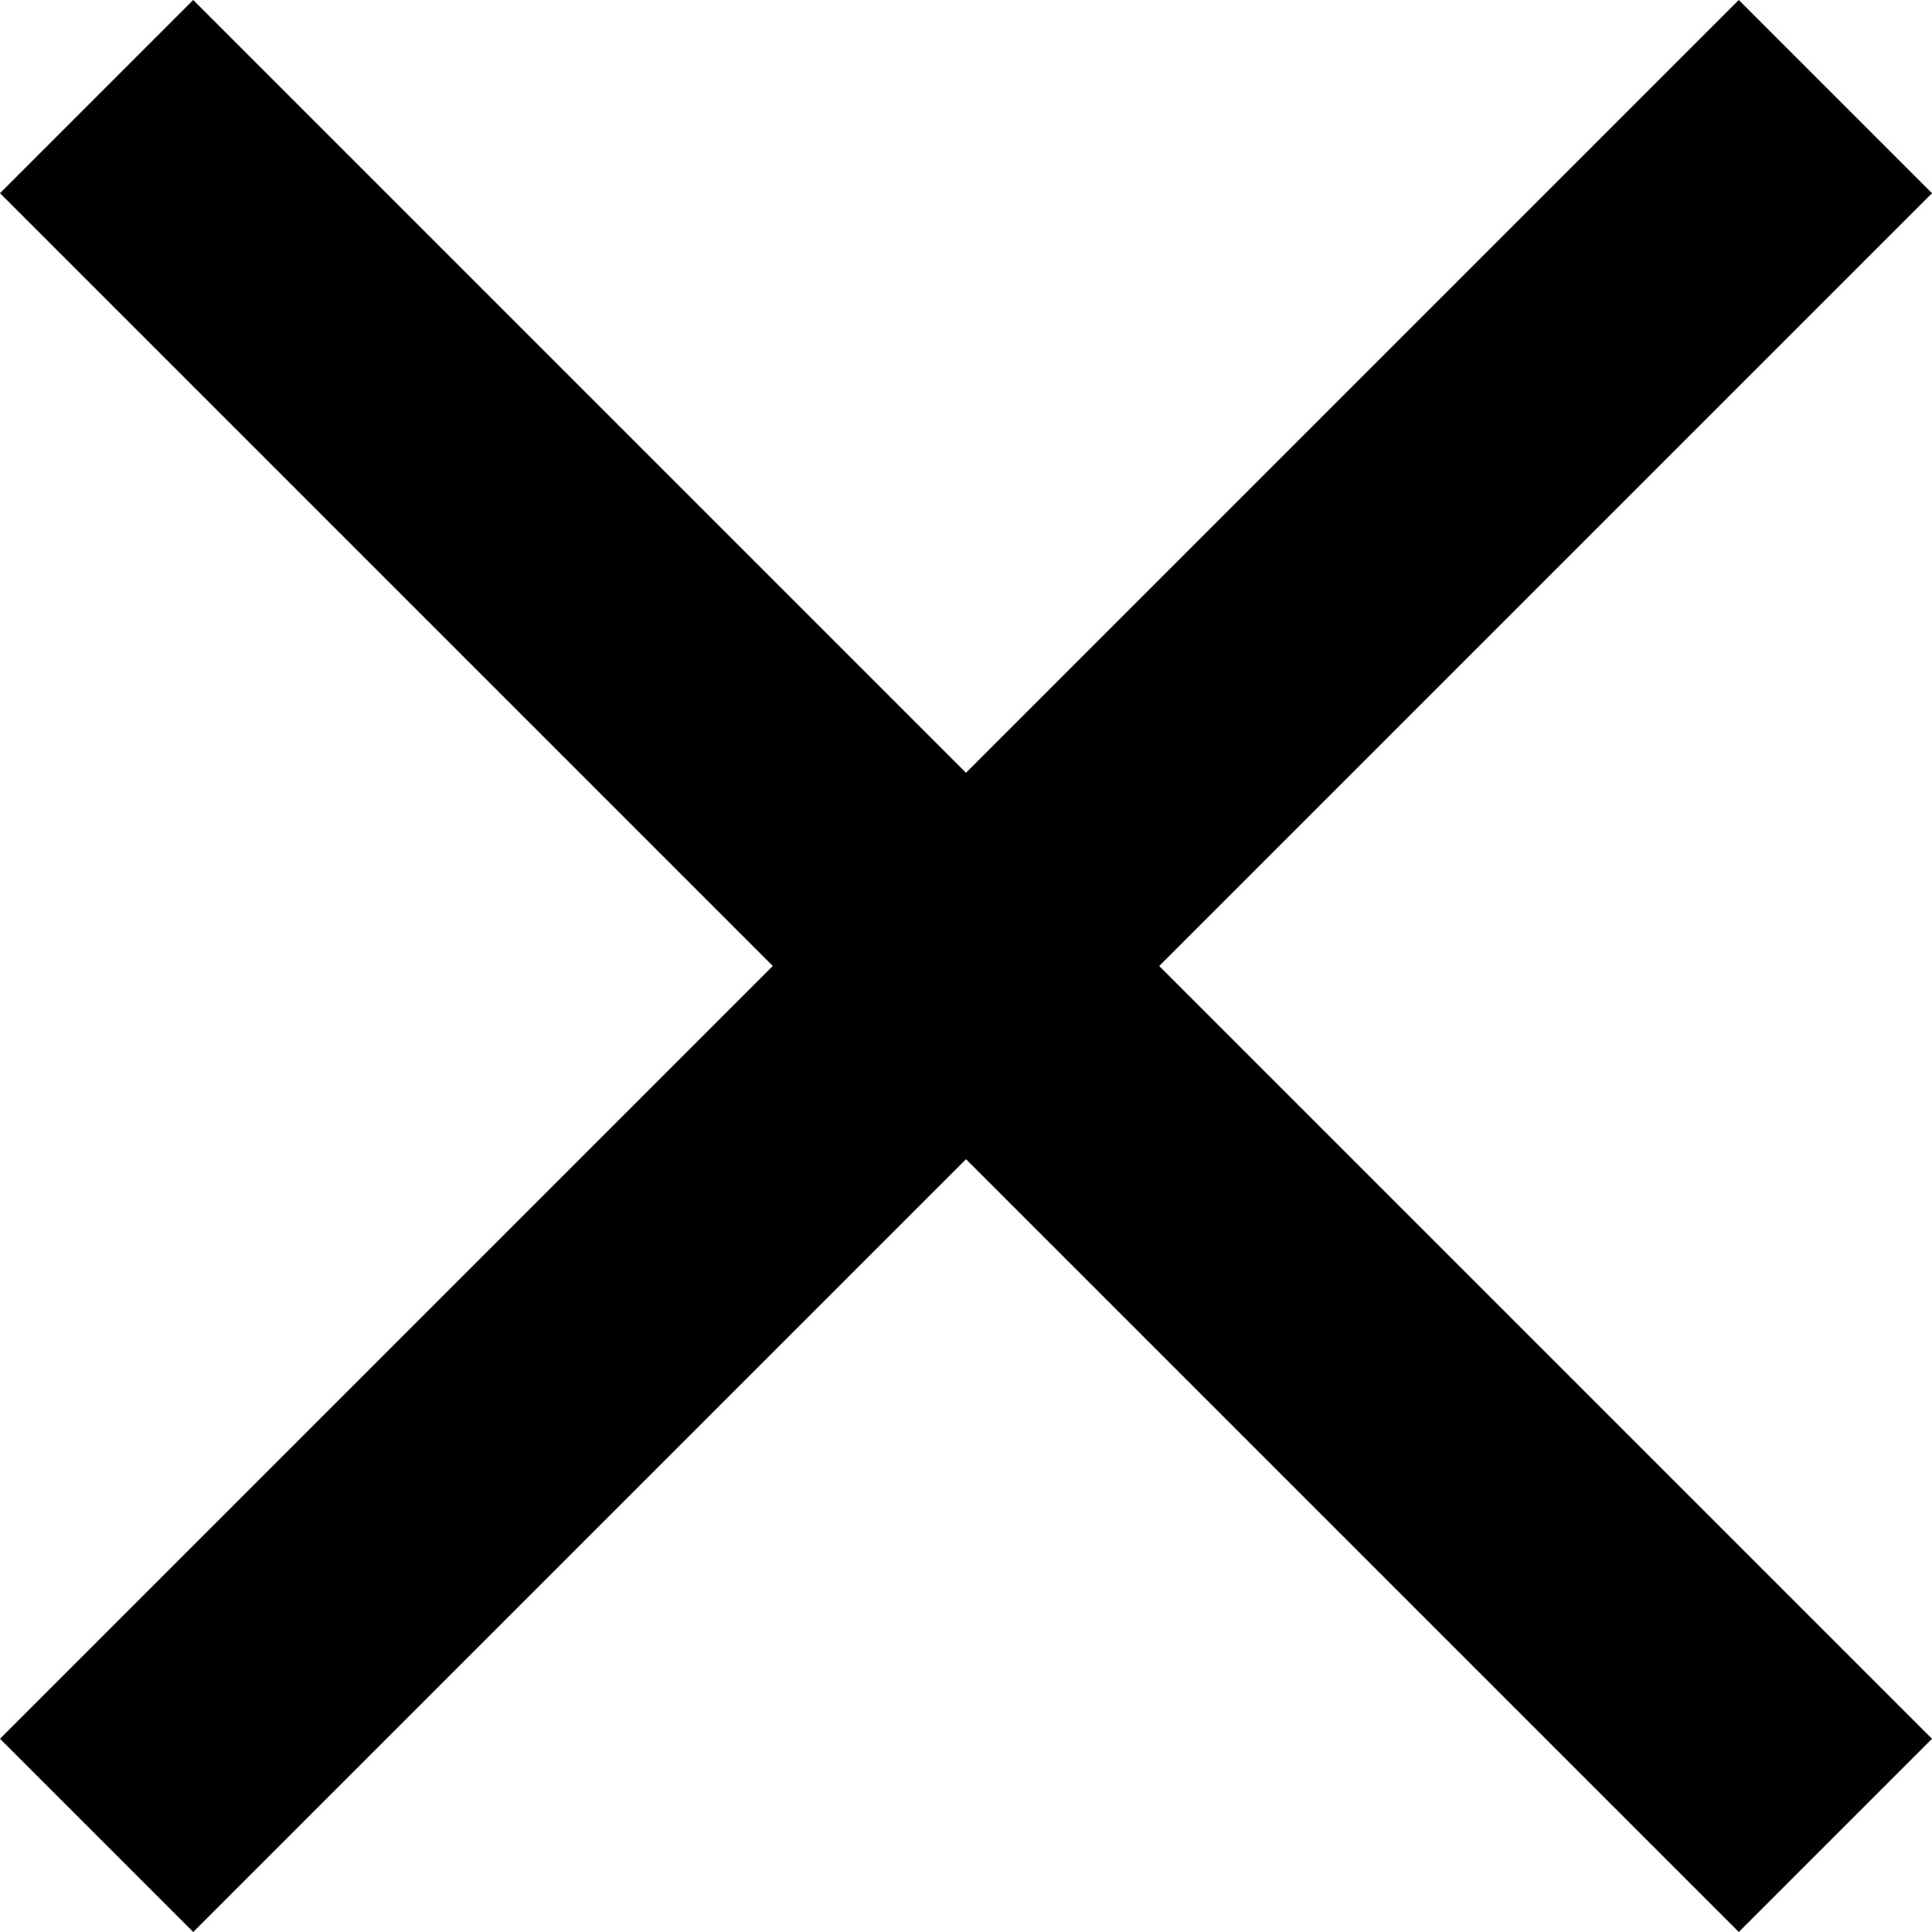
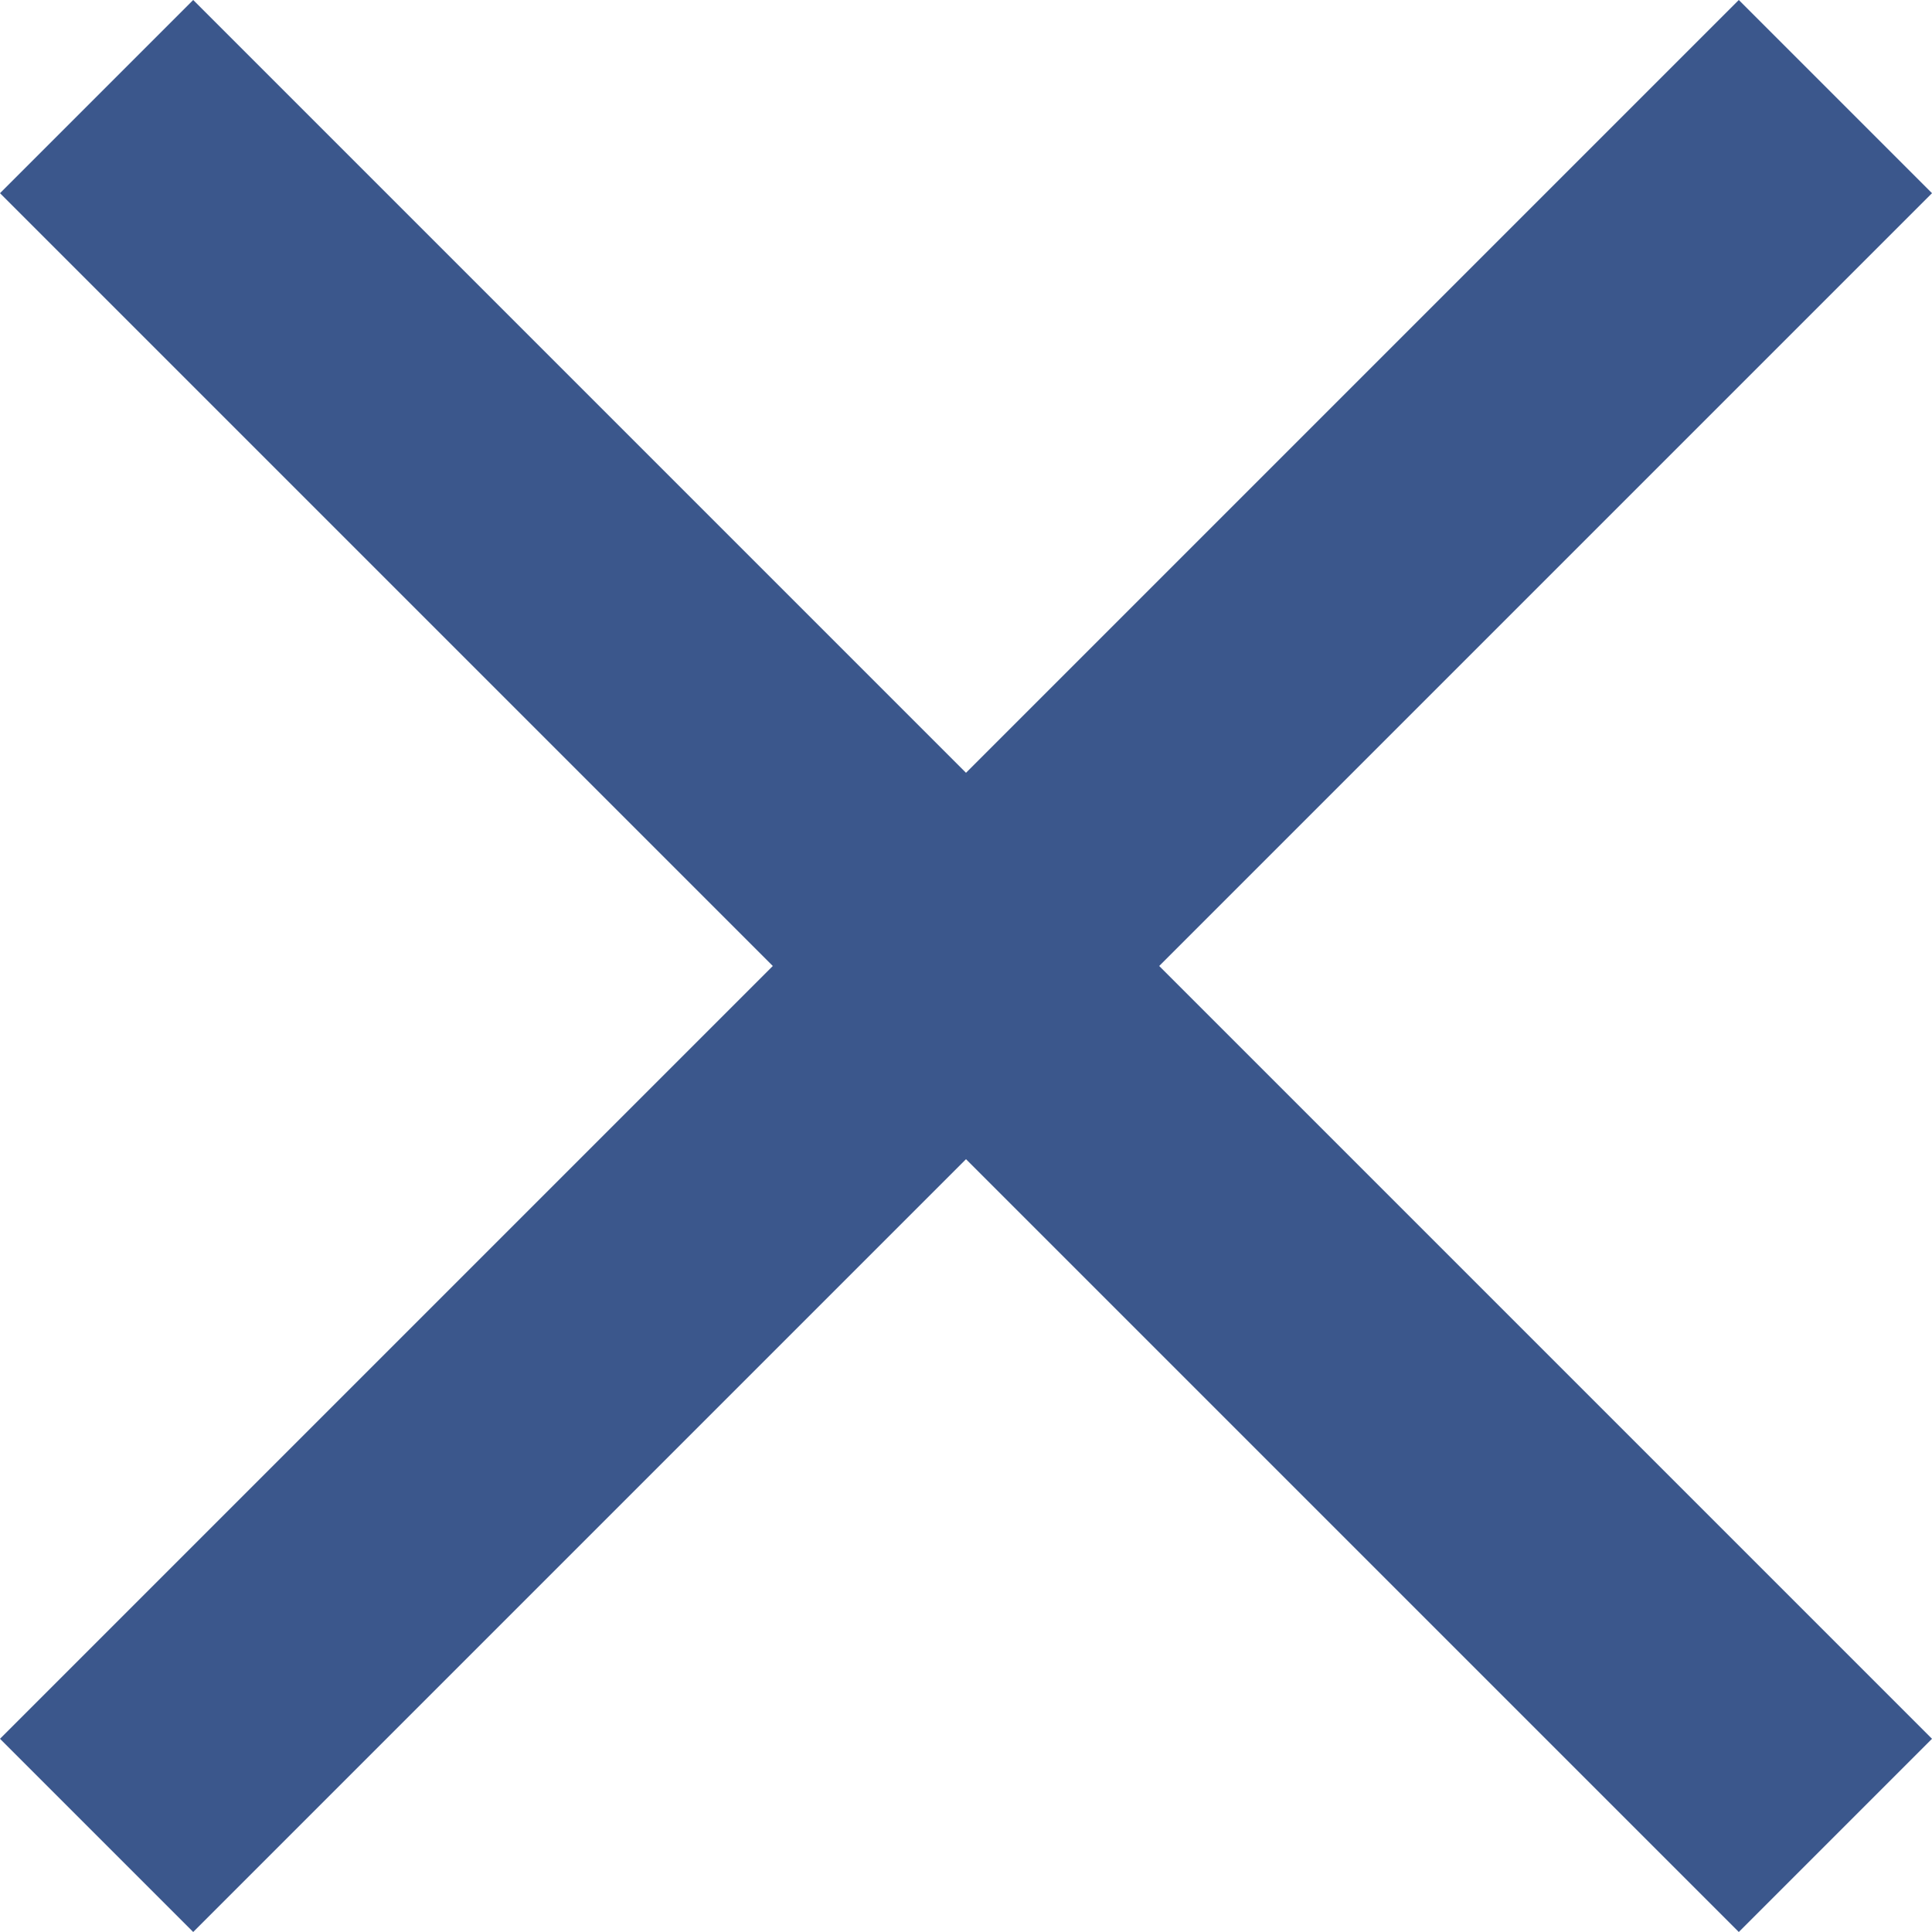
<svg xmlns="http://www.w3.org/2000/svg" width="24px" height="24px" viewBox="0 0 24 24">
-   <path d="m24 2.4-2.4-2.4-9.6 9.6-9.6-9.6-2.4 2.4 9.6 9.6-9.6 9.6 2.4 2.4 9.6-9.6 9.6 9.6 2.4-2.4-9.6-9.6z" />
+   <path fill="#3B578C" d="m24 2.4-2.4-2.4-9.6 9.6-9.6-9.6-2.4 2.4 9.6 9.6-9.6 9.6 2.4 2.4 9.6-9.6 9.6 9.6 2.4-2.4-9.6-9.6z" />
</svg>
